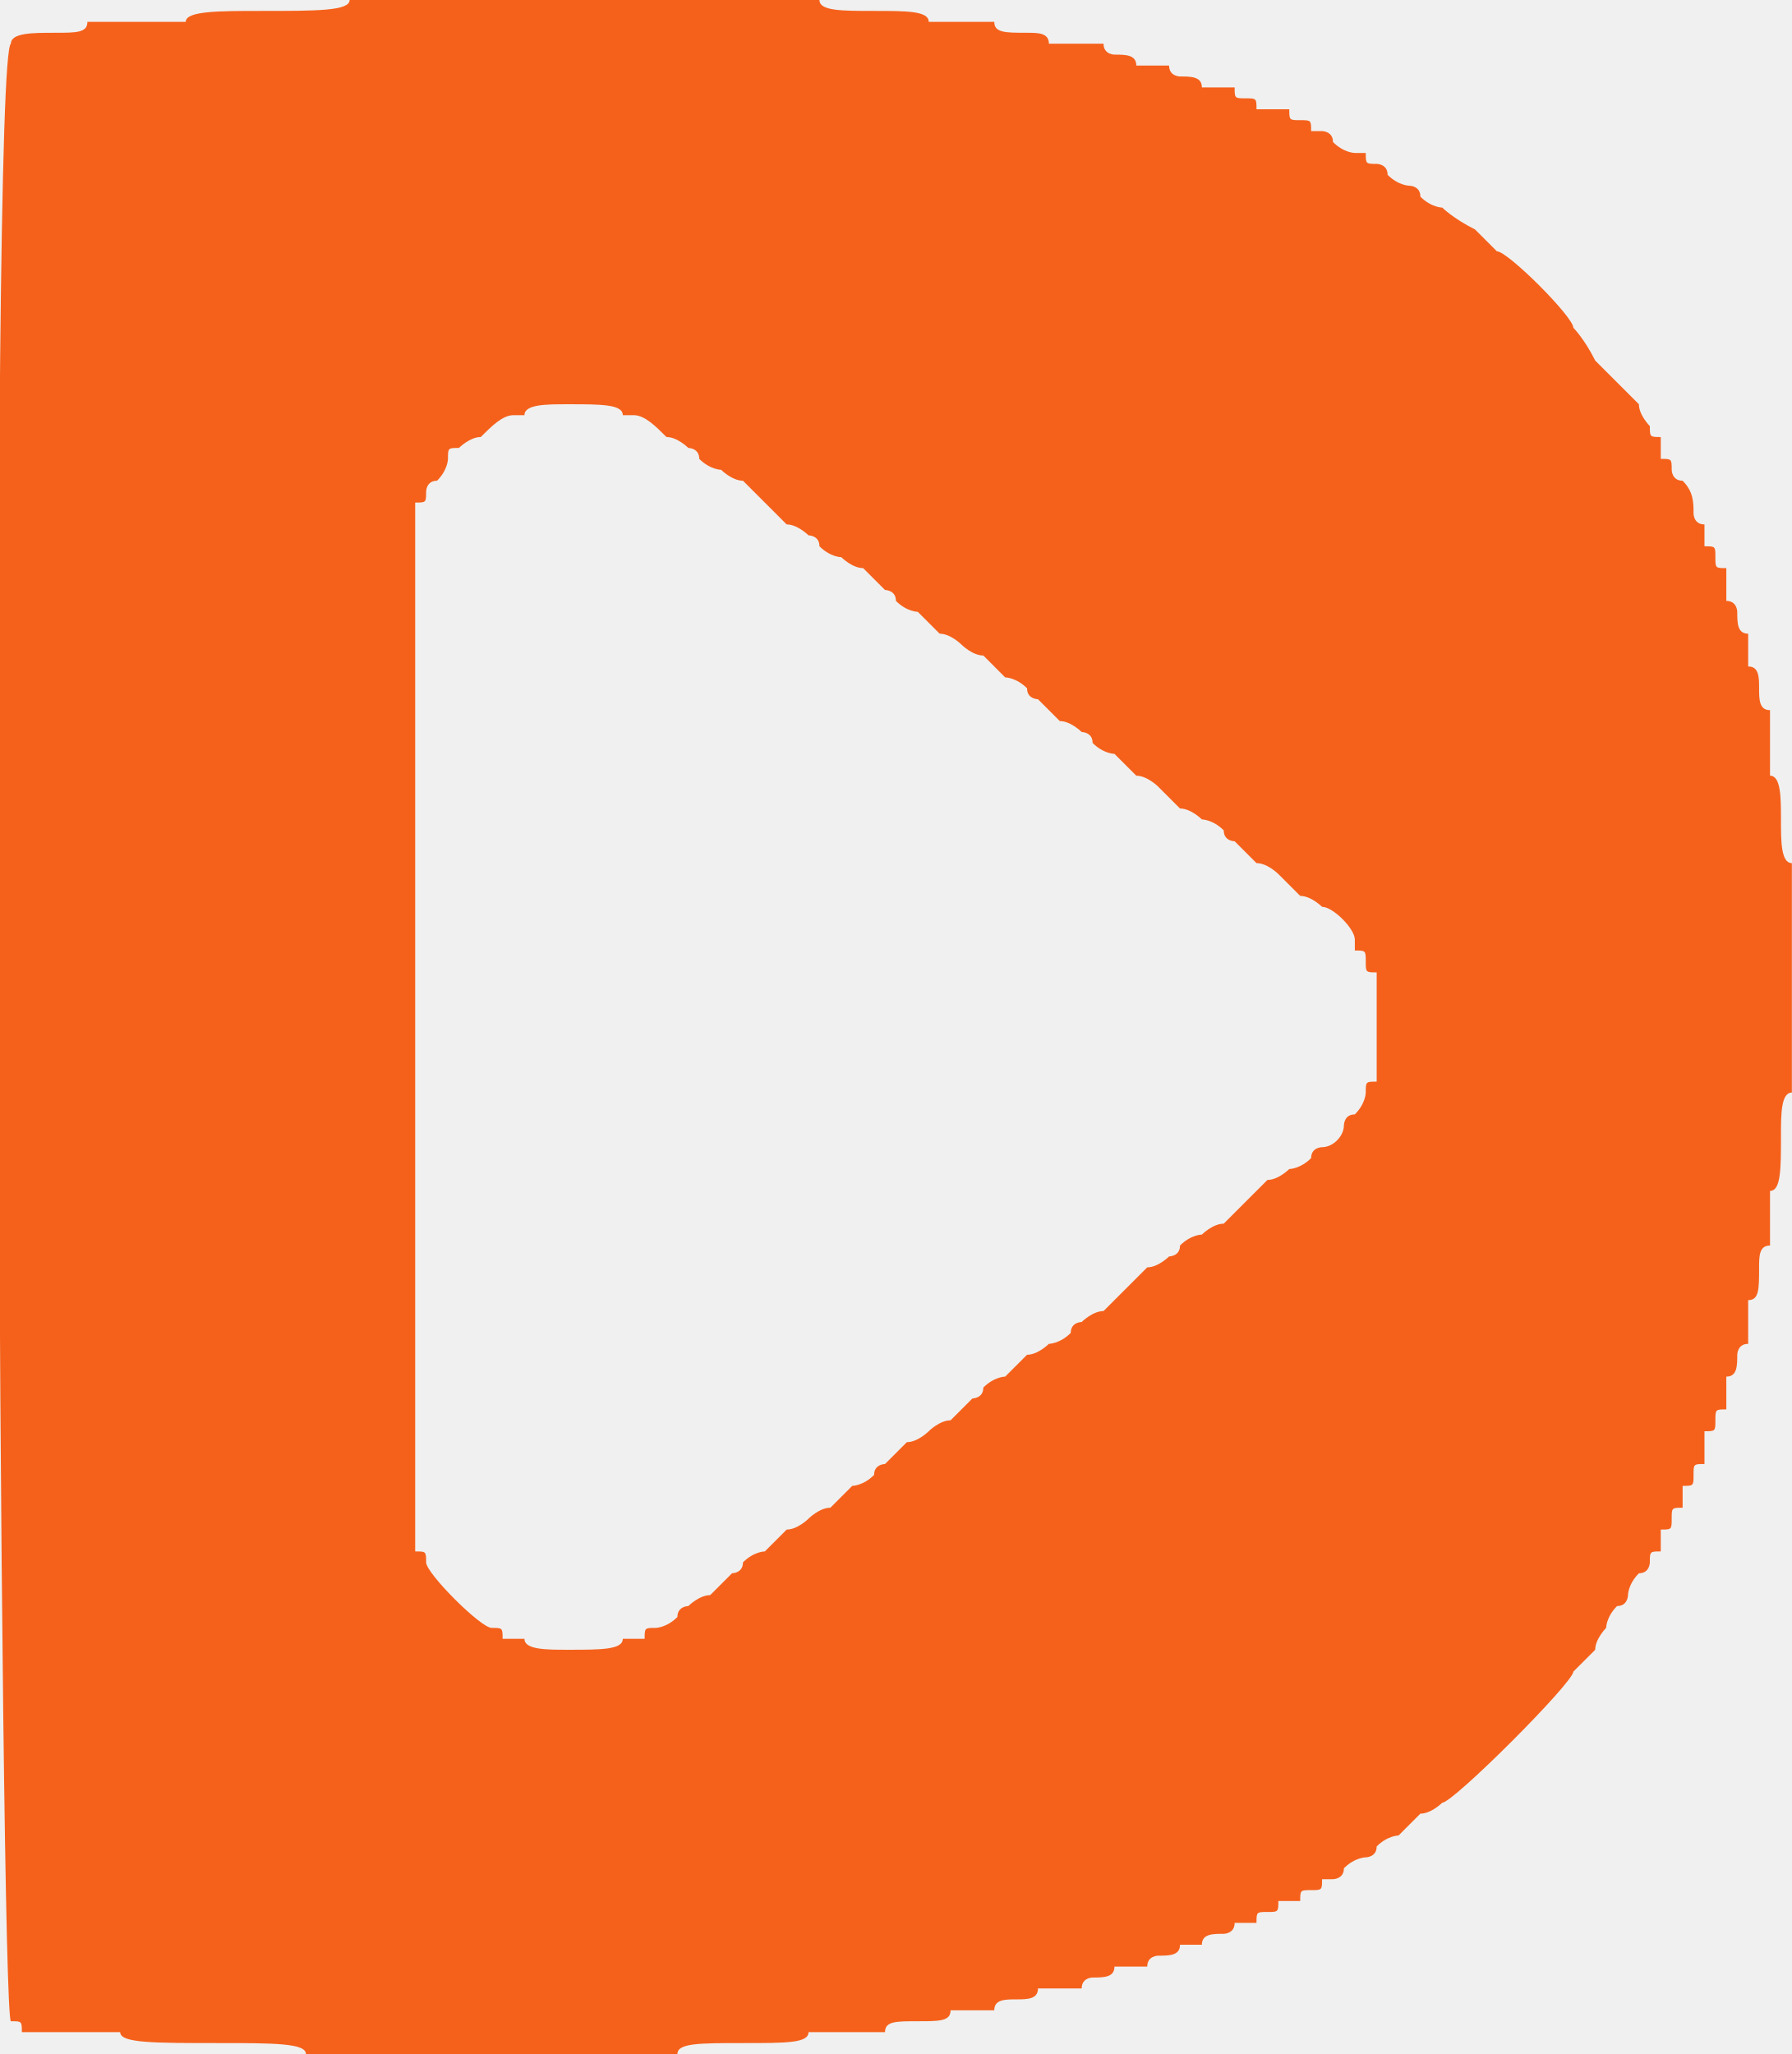
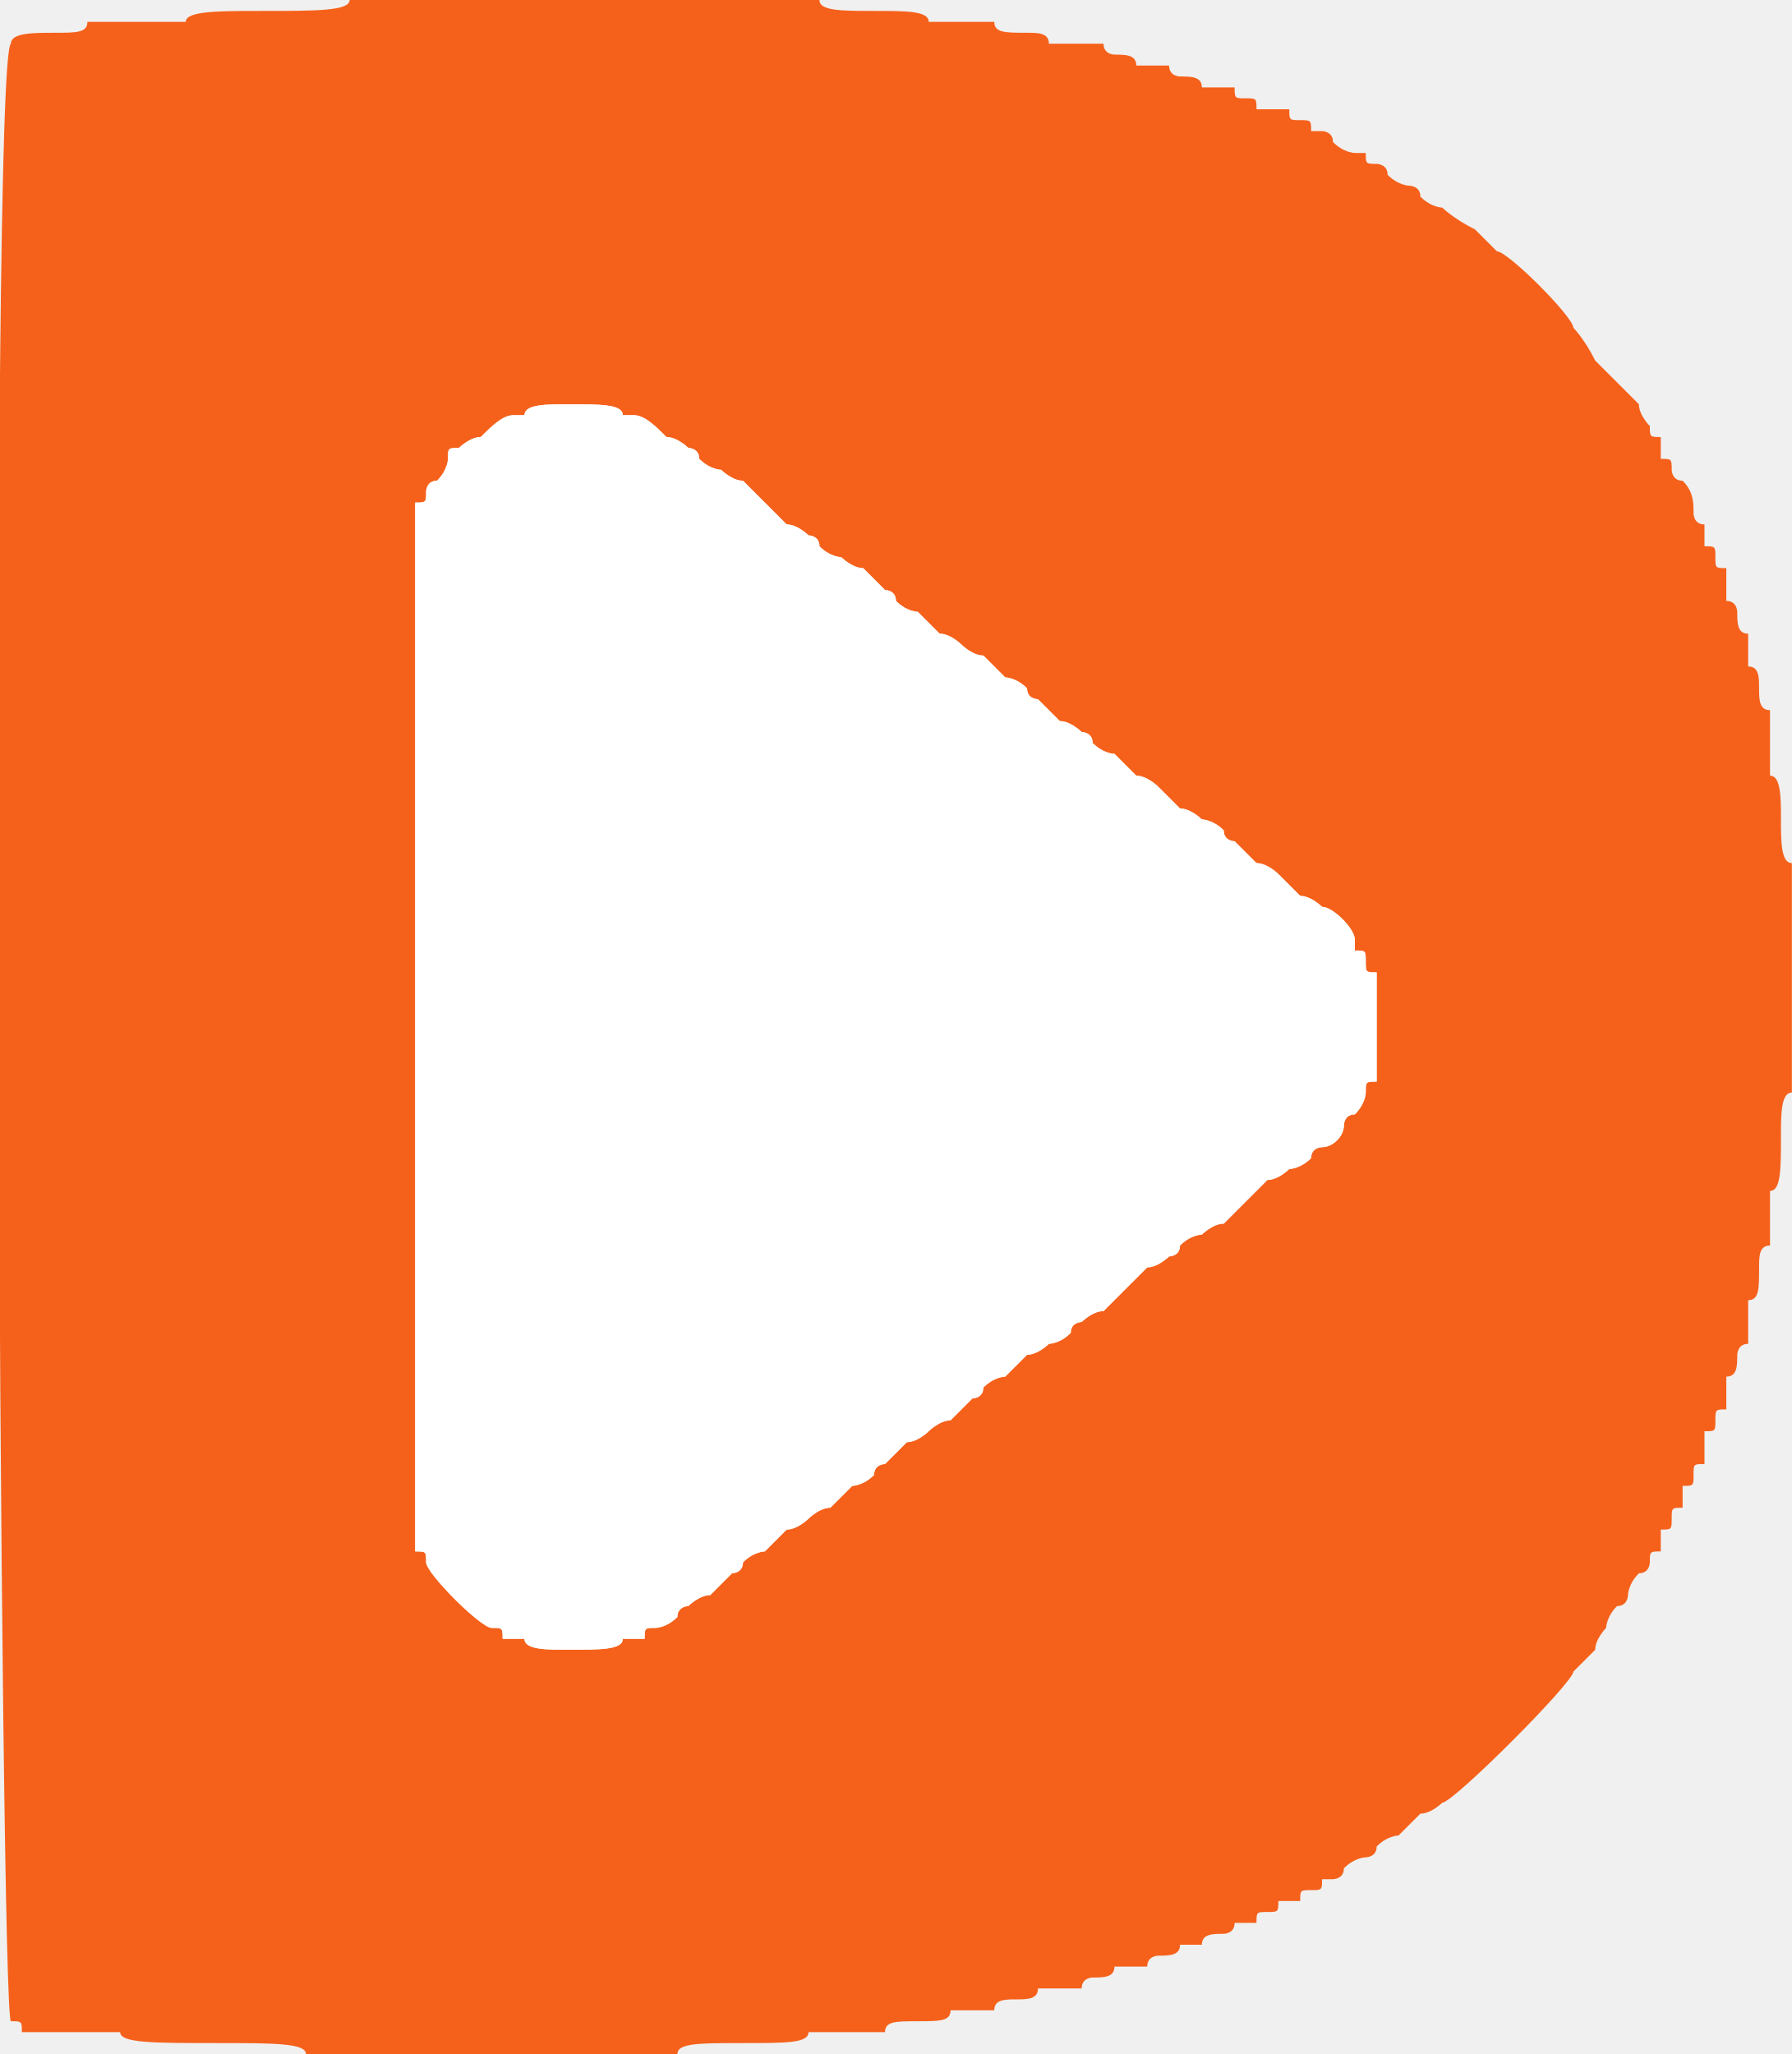
<svg xmlns="http://www.w3.org/2000/svg" viewBox="38 26 164 188" fill-rule="evenodd" aria-hidden="true">
  <path fill="#F5611B" d="M66 214C66 213 63 213 58 213C52 213 49 213 49 212C49 212 47 212 44 212C42 212 40 212 40 212C40 211 40 211 39 211C38 211 37 31 39 30C39 29 41 29 43 29C45 29 46 29 46 28C46 28 48 28 50 28C53 28 55 28 55 28C55 27 58 27 62 27C67 27 70 27 70 26C70 26 78 26 92 26C106 26 113 26 113 26C113 27 115 27 118 27C121 27 123 27 123 28C123 28 124 28 126 28C128 28 129 28 129 28C129 29 130 29 132 29C133 29 134 29 134 30C134 30 135 30 136 30C138 30 139 30 139 30C139 31 140 31 140 31C141 31 142 31 142 32C142 32 143 32 144 32C144 32 145 32 145 32C145 33 146 33 146 33C147 33 148 33 148 34C148 34 149 34 150 34C150 34 151 34 151 34C151 35 151 35 152 35C153 35 153 35 153 36C153 36 154 36 154 36C155 36 156 36 156 36C156 37 156 37 157 37C158 37 158 37 158 38C158 38 158 38 159 38C159 38 160 38 160 39C161 40 162 40 162 40C163 40 163 40 163 40C163 41 163 41 164 41C164 41 165 41 165 42C166 43 167 43 167 43C167 43 168 43 168 44C169 45 170 45 170 45C170 45 171 46 173 47C174 48 175 49 175 49C176 49 182 55 182 56C182 56 183 57 184 59C185 60 186 61 186 61C186 61 187 62 188 63C188 64 189 65 189 65C189 66 189 66 190 66C190 66 190 66 190 67C190 68 190 68 190 68C191 68 191 68 191 69C191 69 191 70 192 70C193 71 193 72 193 73C193 73 193 74 194 74C194 74 194 74 194 75C194 76 194 76 194 76C195 76 195 76 195 77C195 78 195 78 196 78C196 78 196 79 196 80C196 80 196 81 196 81C197 81 197 82 197 82C197 83 197 84 198 84C198 84 198 85 198 86C198 86 198 87 198 87C199 87 199 88 199 89C199 90 199 91 200 91C200 91 200 92 200 94C200 96 200 97 200 97C201 97 201 99 201 101C201 103 201 105 202 105C202 105 202 109 202 116C202 122 202 126 202 126C201 126 201 128 201 130C201 133 201 135 200 135C200 135 200 136 200 138C200 139 200 140 200 140C199 140 199 141 199 142C199 144 199 145 198 145C198 145 198 146 198 147C198 148 198 149 198 149C197 149 197 150 197 150C197 151 197 152 196 152C196 152 196 153 196 154C196 154 196 155 196 155C195 155 195 155 195 156C195 157 195 157 194 157C194 157 194 158 194 158C194 159 194 160 194 160C193 160 193 160 193 161C193 162 193 162 192 162C192 162 192 162 192 163C192 164 192 164 192 164C191 164 191 164 191 165C191 166 191 166 190 166C190 166 190 166 190 167C190 168 190 168 190 168C189 168 189 168 189 169C189 169 189 170 188 170C187 171 187 172 187 172C187 172 187 173 186 173C185 174 185 175 185 175C185 175 184 176 184 177C183 178 182 179 182 179C182 180 171 191 170 191C170 191 169 192 168 192C167 193 166 194 166 194C166 194 165 194 164 195C164 196 163 196 163 196C163 196 162 196 161 197C161 198 160 198 160 198C159 198 159 198 159 198C159 199 159 199 158 199C157 199 157 199 157 200C157 200 157 200 156 200C155 200 155 200 155 200C155 201 155 201 154 201C153 201 153 201 153 202C153 202 153 202 152 202C151 202 151 202 151 202C151 203 150 203 150 203C149 203 148 203 148 204C148 204 148 204 147 204C146 204 146 204 146 204C146 205 145 205 144 205C144 205 143 205 143 206C143 206 142 206 142 206C141 206 140 206 140 206C140 207 139 207 138 207C138 207 137 207 137 208C137 208 136 208 135 208C134 208 133 208 133 208C133 209 132 209 131 209C130 209 129 209 129 210C129 210 128 210 127 210C126 210 125 210 125 210C125 211 124 211 122 211C120 211 119 211 119 212C119 212 118 212 116 212C114 212 112 212 112 212C112 213 110 213 106 213C102 213 100 213 100 214C100 214 94 214 83 214C72 214 66 214 66 214ZM95 176C95 176 95 176 96 176C97 176 97 176 97 176C97 175 97 175 98 175C98 175 99 175 100 174C100 173 101 173 101 173C101 173 102 172 103 172C104 171 105 170 105 170C105 170 106 170 106 169C107 168 108 168 108 168C108 168 109 167 110 166C111 166 112 165 112 165C112 165 113 164 114 164C115 163 116 162 116 162C116 162 117 162 118 161C118 160 119 160 119 160C119 160 120 159 121 158C122 158 123 157 123 157C123 157 124 156 125 156C126 155 127 154 127 154C127 154 128 154 128 153C129 152 130 152 130 152C130 152 131 151 132 150C133 150 134 149 134 149C134 149 135 149 136 148C136 147 137 147 137 147C137 147 138 146 139 146C140 145 141 144 141 144C141 144 142 143 143 142C144 142 145 141 145 141C145 141 146 141 146 140C147 139 148 139 148 139C148 139 149 138 150 138C151 137 152 136 152 136C152 136 153 135 154 134C155 134 156 133 156 133C156 133 157 133 158 132C158 131 159 131 159 131C160 131 161 130 161 129C161 129 161 128 162 128C163 127 163 126 163 126C163 125 163 125 164 125C164 125 164 123 164 120C164 117 164 115 164 115C163 115 163 115 163 114C163 113 163 113 162 113C162 113 162 113 162 112C162 111 160 109 159 109C159 109 158 108 157 108C156 107 155 106 155 106C155 106 154 105 153 105C152 104 151 103 151 103C151 103 150 103 150 102C149 101 148 101 148 101C148 101 147 100 146 100C145 99 144 98 144 98C144 98 143 97 142 97C141 96 140 95 140 95C140 95 139 95 138 94C138 93 137 93 137 93C137 93 136 92 135 92C134 91 133 90 133 90C133 90 132 90 132 89C131 88 130 88 130 88C130 88 129 87 128 86C127 86 126 85 126 85C126 85 125 84 124 84C123 83 122 82 122 82C122 82 121 82 120 81C120 80 119 80 119 80C119 80 118 79 117 78C116 78 115 77 115 77C115 77 114 77 113 76C113 75 112 75 112 75C112 75 111 74 110 74C109 73 108 72 108 72C108 72 107 71 106 70C105 70 104 69 104 69C104 69 103 69 102 68C102 67 101 67 101 67C101 67 100 66 99 66C98 65 97 64 96 64C96 64 95 64 95 64C95 63 93 63 90 63C88 63 86 63 86 64C86 64 85 64 85 64C84 64 83 65 82 66C81 66 80 67 80 67C79 67 79 67 79 68C79 68 79 69 78 70C77 70 77 71 77 71C77 72 77 72 76 72C76 72 76 88 76 120C76 152 76 168 76 168C77 168 77 168 77 169C77 170 82 175 83 175C84 175 84 175 84 176C84 176 84 176 85 176C86 176 86 176 86 176C86 177 88 177 90 177C93 177 95 177 95 176Z" />
+   <path fill="#FFFFFF" d="M86 176C86 176 86 176 85 176C84 176 84 176 84 176C84 175 84 175 83 175C82 175 77 170 77 169C77 168 77 168 76 168C76 168 76 152 76 120C76 88 76 72 76 72C77 72 77 72 77 71C77 71 77 70 78 70C79 69 79 68 79 68C79 67 79 67 80 67C80 67 81 66 82 66C83 65 84 64 85 64C85 64 86 64 86 64C86 63 88 63 90 63C93 63 95 63 95 64C95 64 96 64 96 64C97 64 98 65 99 66C100 66 101 67 101 67C101 67 102 67 102 68C103 69 104 69 104 69C104 69 105 70 106 70C107 71 108 72 108 72C108 72 109 73 110 74C111 74 112 75 112 75C112 75 113 75 113 76C114 77 115 77 115 77C115 77 116 78 117 78C118 79 119 80 119 80C119 80 120 80 120 81C121 82 122 82 122 82C122 82 123 83 124 84C125 84 126 85 126 85C126 85 127 86 128 86C129 87 130 88 130 88C130 88 131 88 132 89C132 90 133 90 133 90C133 90 134 91 135 92C136 92 137 93 137 93C137 93 138 93 138 94C139 95 140 95 140 95C140 95 141 96 142 97C143 97 144 98 144 98C144 98 145 99 146 100C147 100 148 101 148 101C148 101 149 101 150 102C150 103 151 103 151 103C151 103 152 104 153 105C154 105 155 106 155 106C155 106 156 107 157 108C158 108 159 109 159 109C160 109 162 111 162 112C162 113 162 113 162 113C163 113 163 113 163 114C163 115 163 115 164 115C164 115 164 117 164 120C164 123 164 125 164 125C163 125 163 125 163 126C163 126 163 127 162 128C161 128 161 129 161 129C161 130 160 131 159 131C159 131 158 131 158 132C157 133 156 133 156 133C156 133 155 134 154 134C153 135 152 136 152 136C152 136 151 137 150 138C149 138 148 139 148 139C148 139 147 139 146 140C146 141 145 141 145 141C145 141 144 142 143 142C142 143 141 144 141 144C141 144 140 145 139 146C138 146 137 147 137 147C137 147 136 147 136 148C135 149 134 149 134 149C134 149 133 150 132 150C131 151 130 152 130 152C130 152 129 152 128 153C128 154 127 154 127 154C127 154 126 155 125 156C124 156 123 157 123 157C123 157 122 158 121 158C120 159 119 160 119 160C119 160 118 160 118 161C117 162 116 162 116 162C116 162 115 163 114 164C113 164 112 165 112 165C112 165 111 166 110 166C109 167 108 168 108 168C108 168 107 168 106 169C106 170 105 170 105 170C105 170 104 171 103 172C102 172 101 173 101 173C101 173 100 173 100 174C99 175 98 175 98 175C97 175 97 175 97 176C97 176 97 176 96 176C95 176 95 176 95 176C95 177 93 177 90 177C88 177 86 177 86 176Z" />
</svg>
